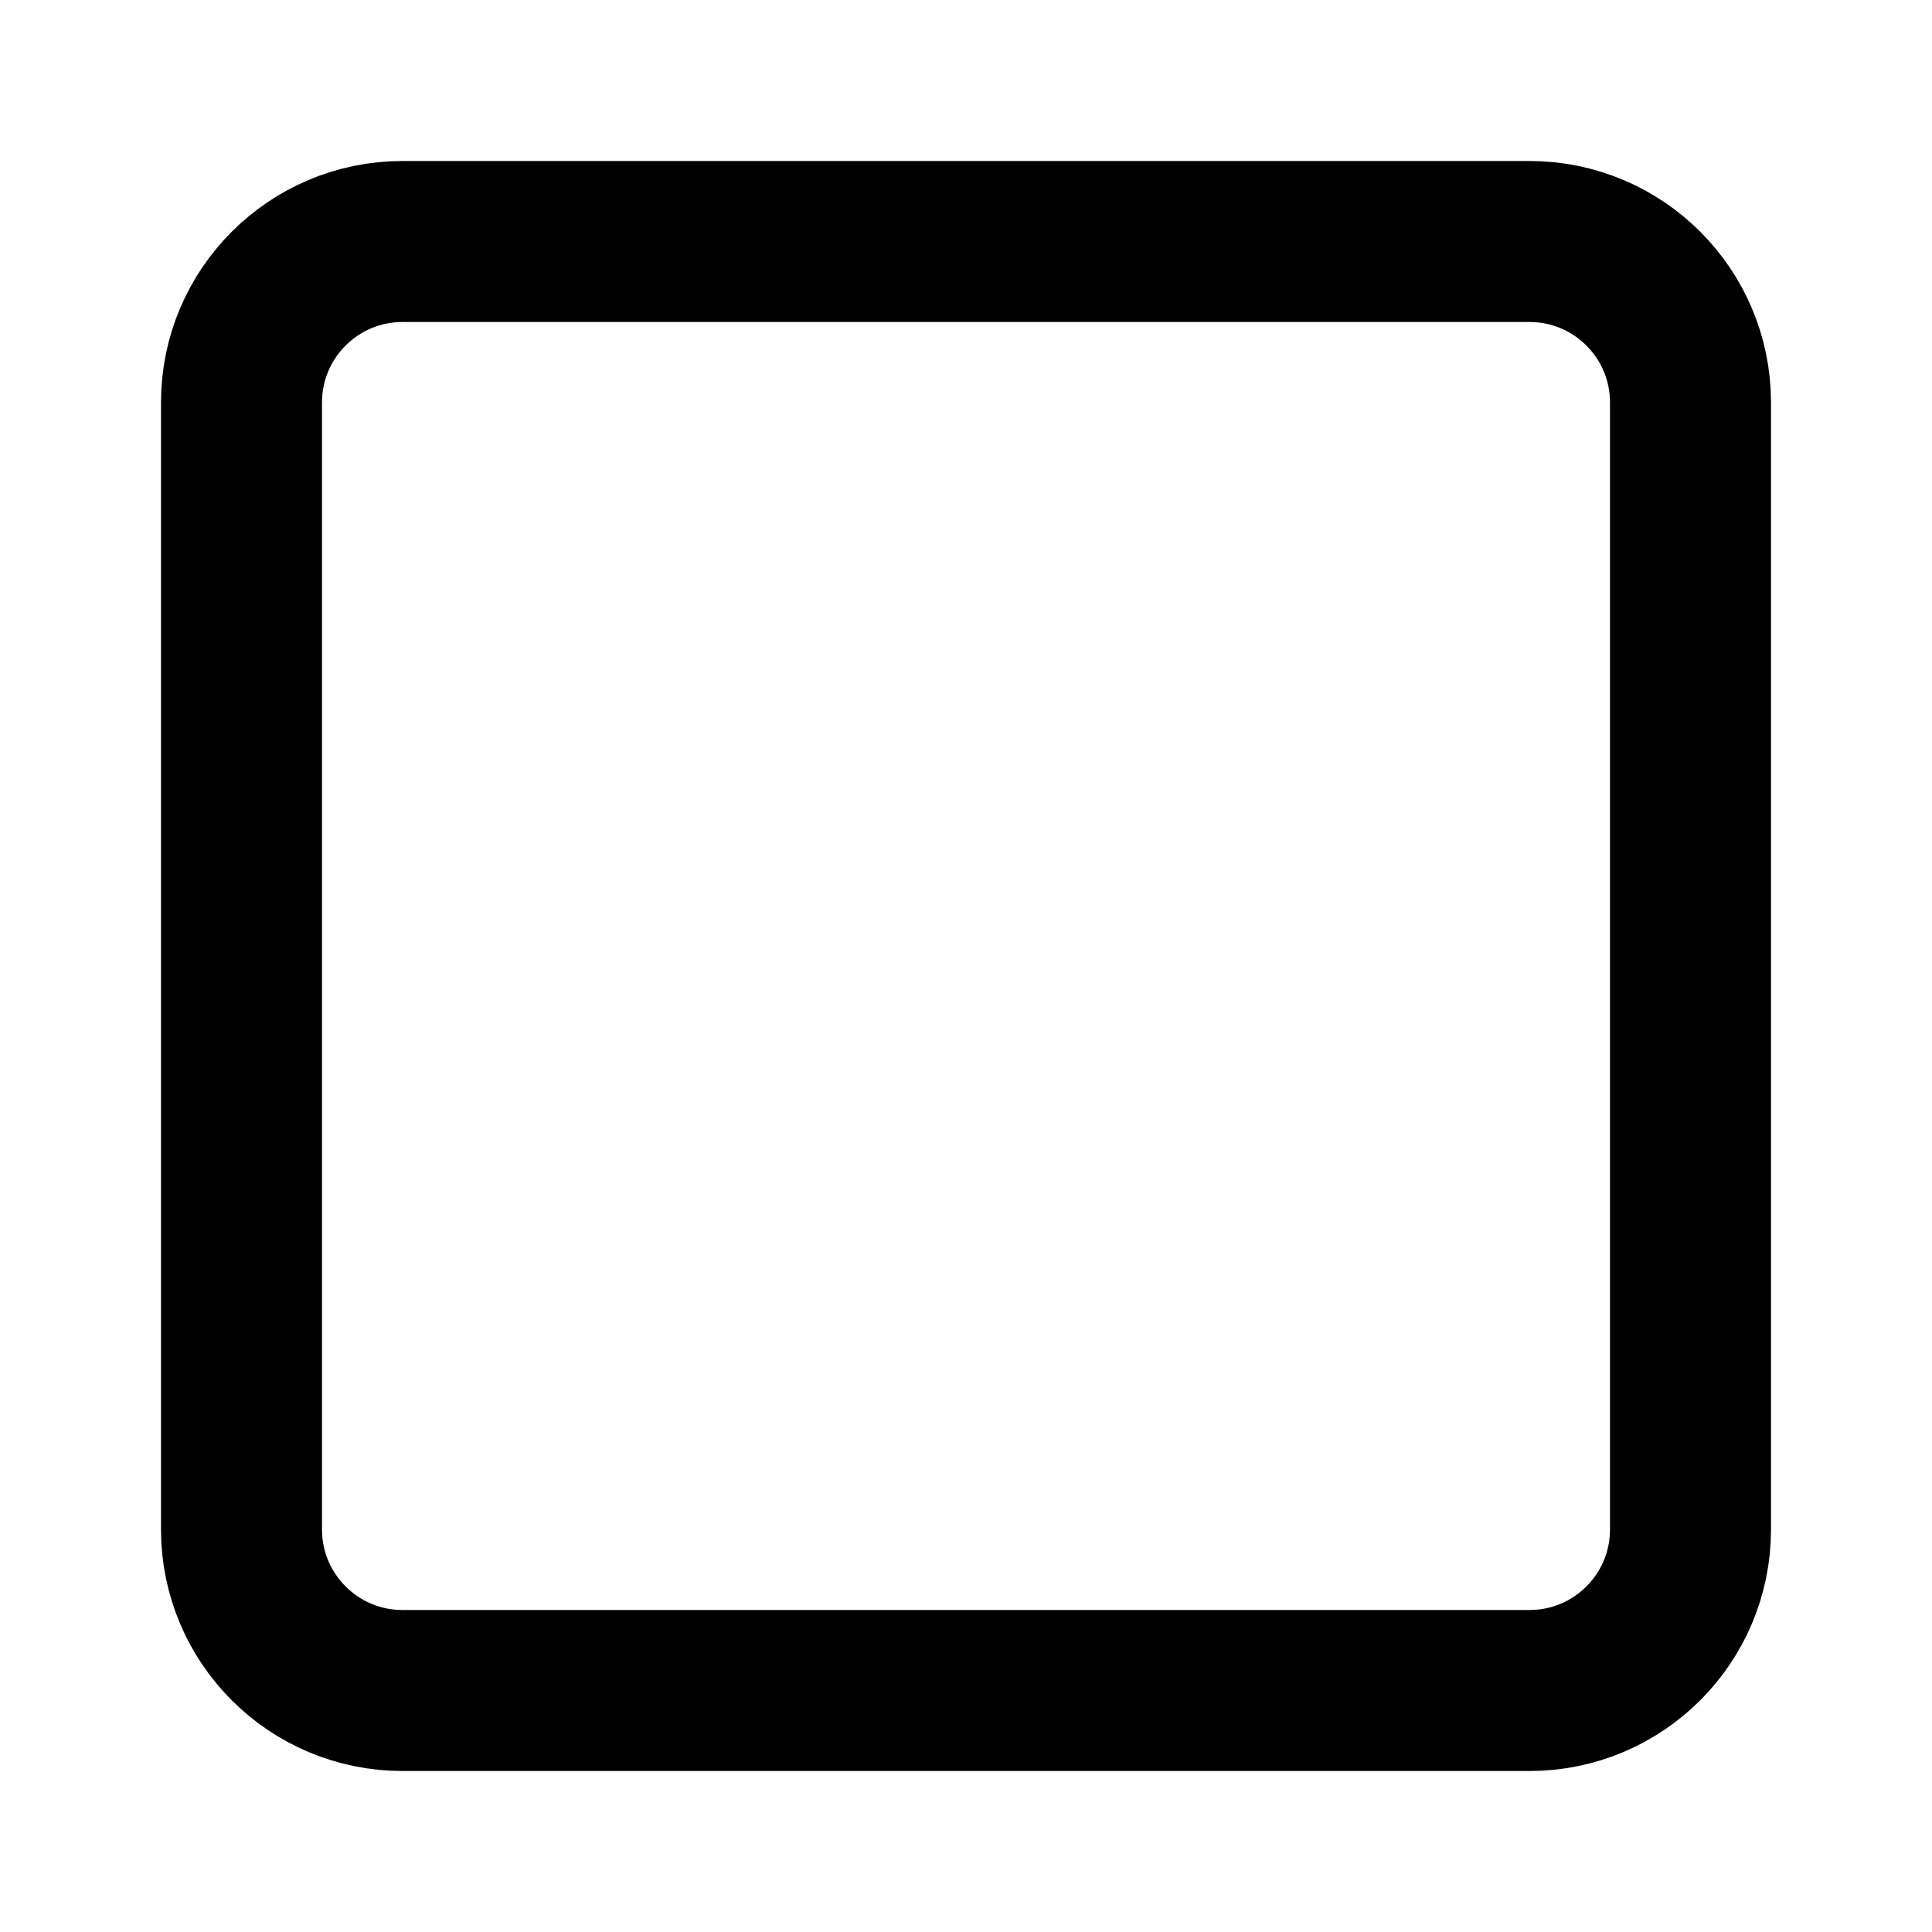
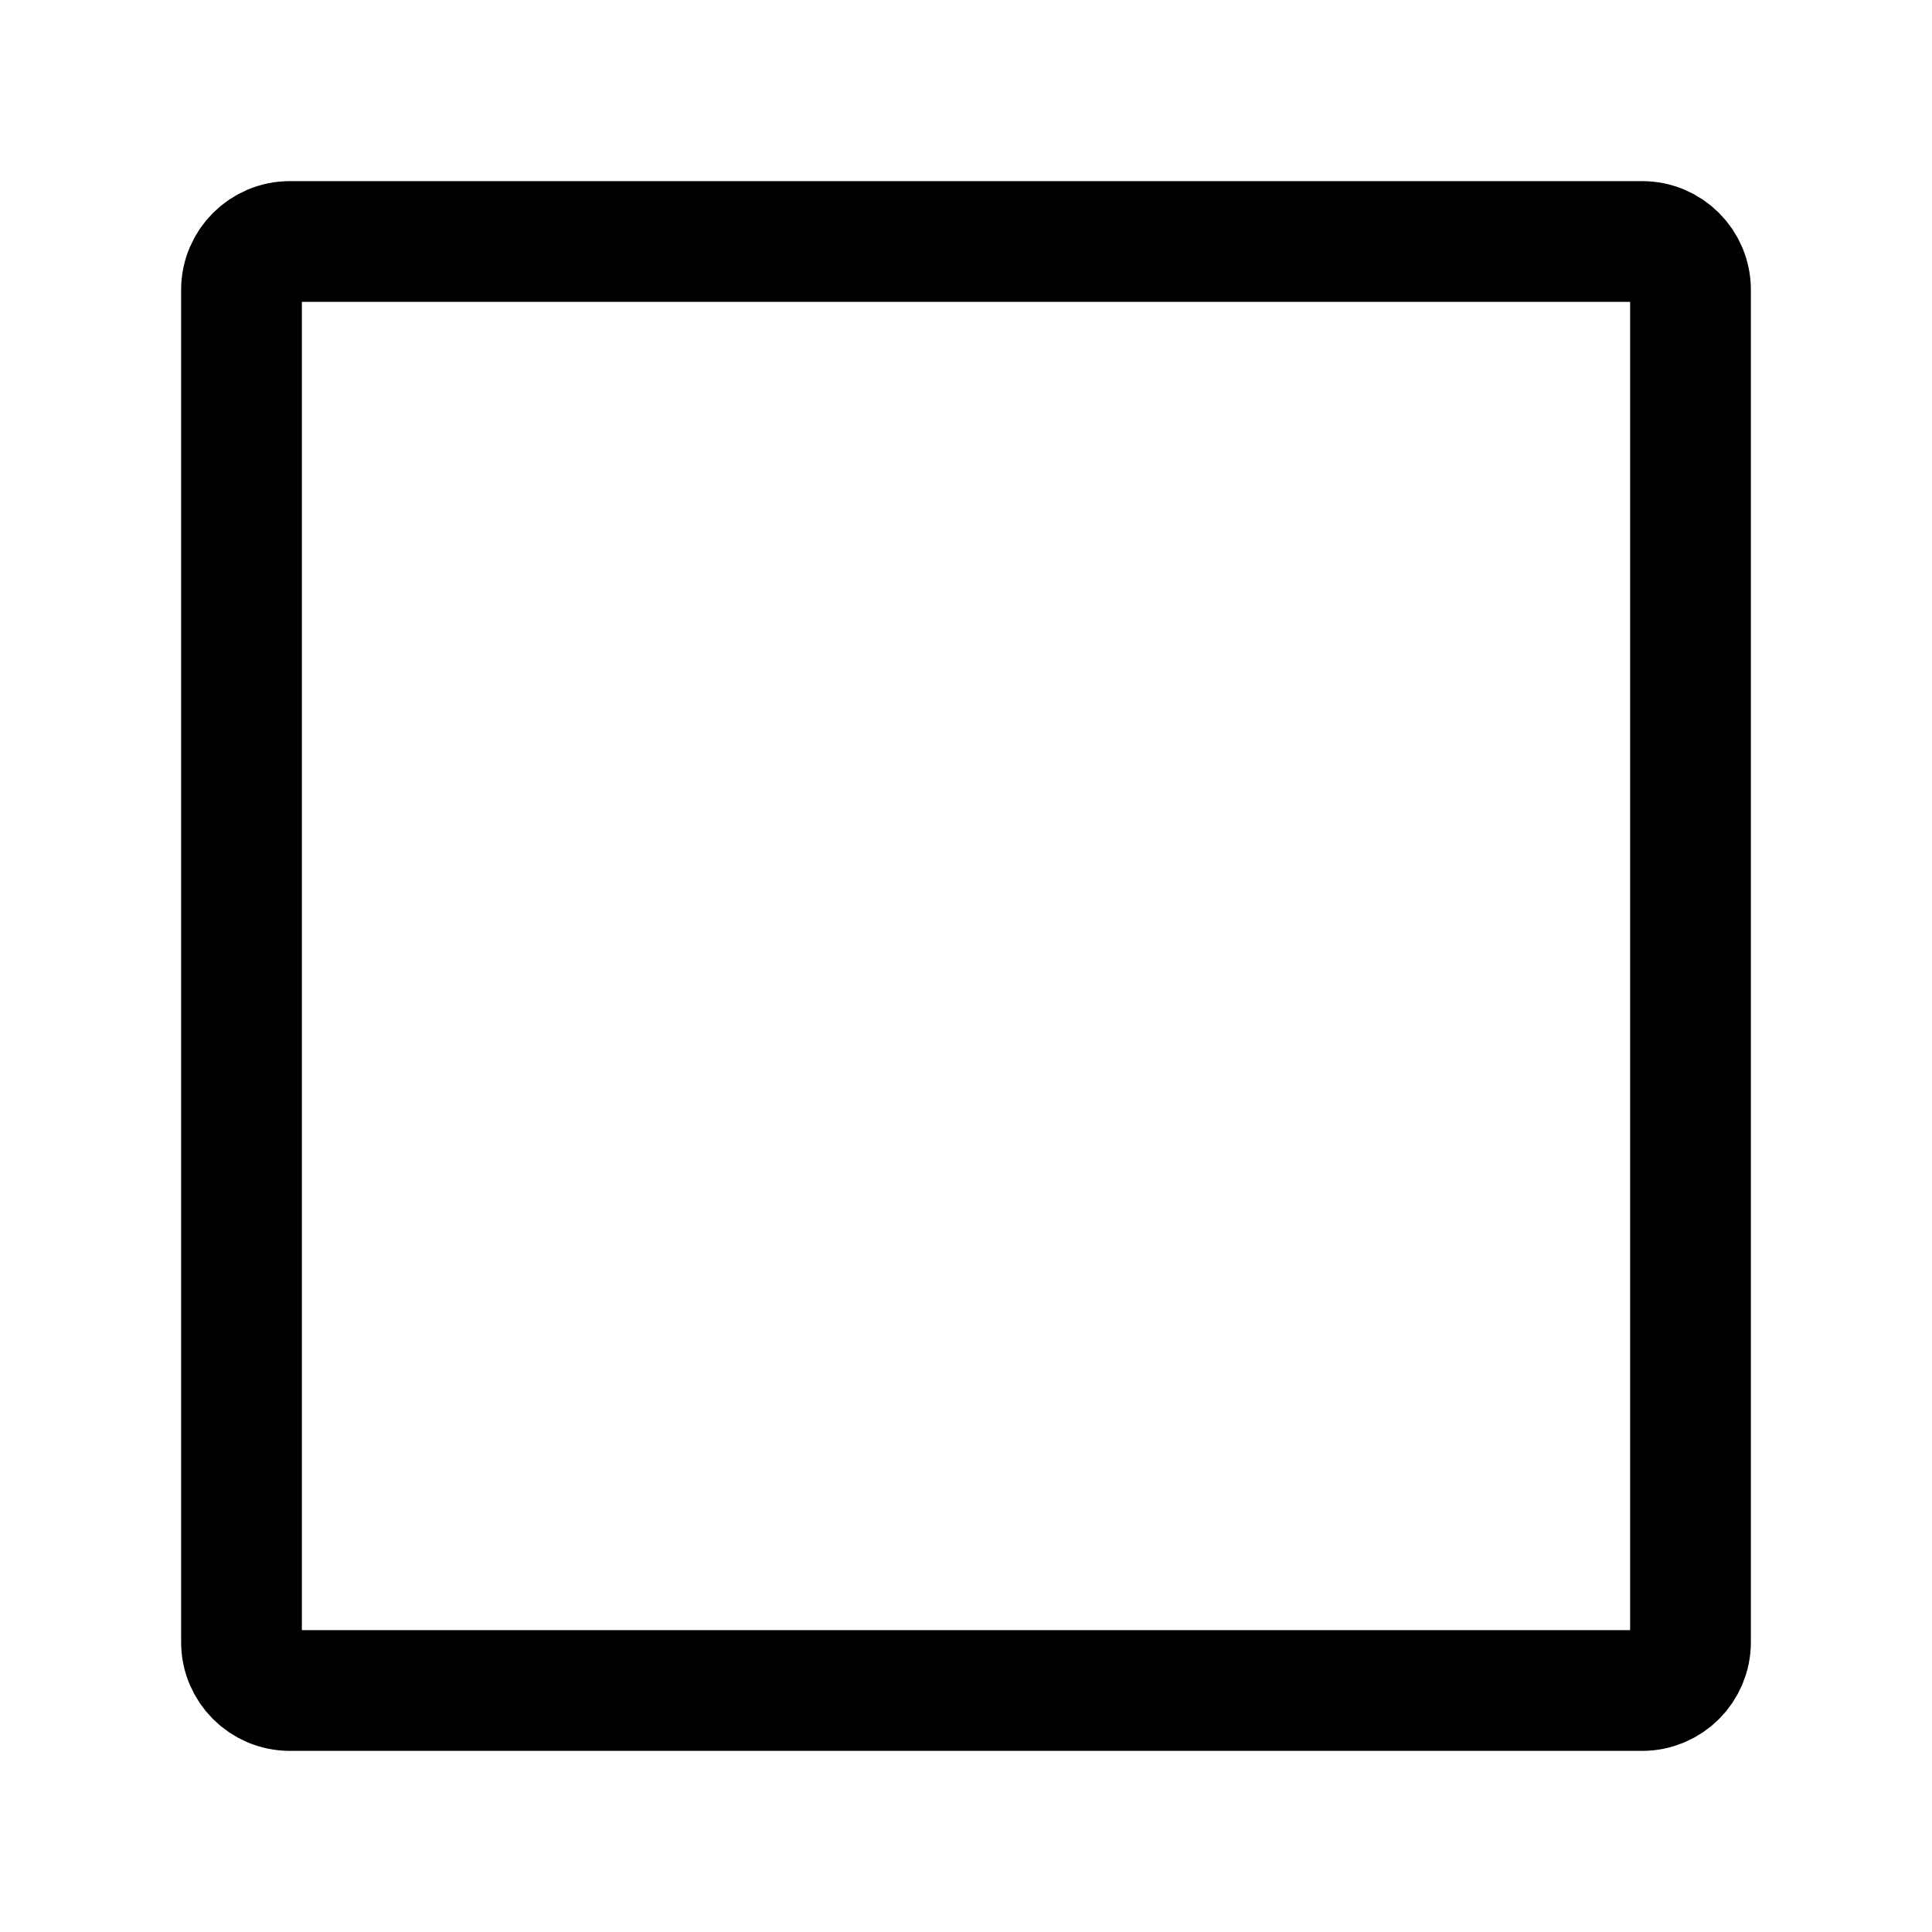
- <svg xmlns="http://www.w3.org/2000/svg" width="24" height="24" viewBox="0 0 24 24" fill="none" stroke="currentColor" stroke-width="2" stroke-linecap="round" stroke-linejoin="round">
-   <rect width="18" height="18" x="3" y="3" rx="2" />
+ <svg xmlns="http://www.w3.org/2000/svg" width="24" height="24" stroke-width="1.5" viewBox="0 0 24 24" fill="none">
+   <path d="M21 3.6V20.4C21 20.731 20.731 21 20.4 21H3.6C3.269 21 3 20.731 3 20.4V3.6C3 3.269 3.269 3 3.6 3H20.4C20.731 3 21 3.269 21 3.6Z" stroke="currentColor" stroke-linecap="round" stroke-linejoin="round" />
</svg>
